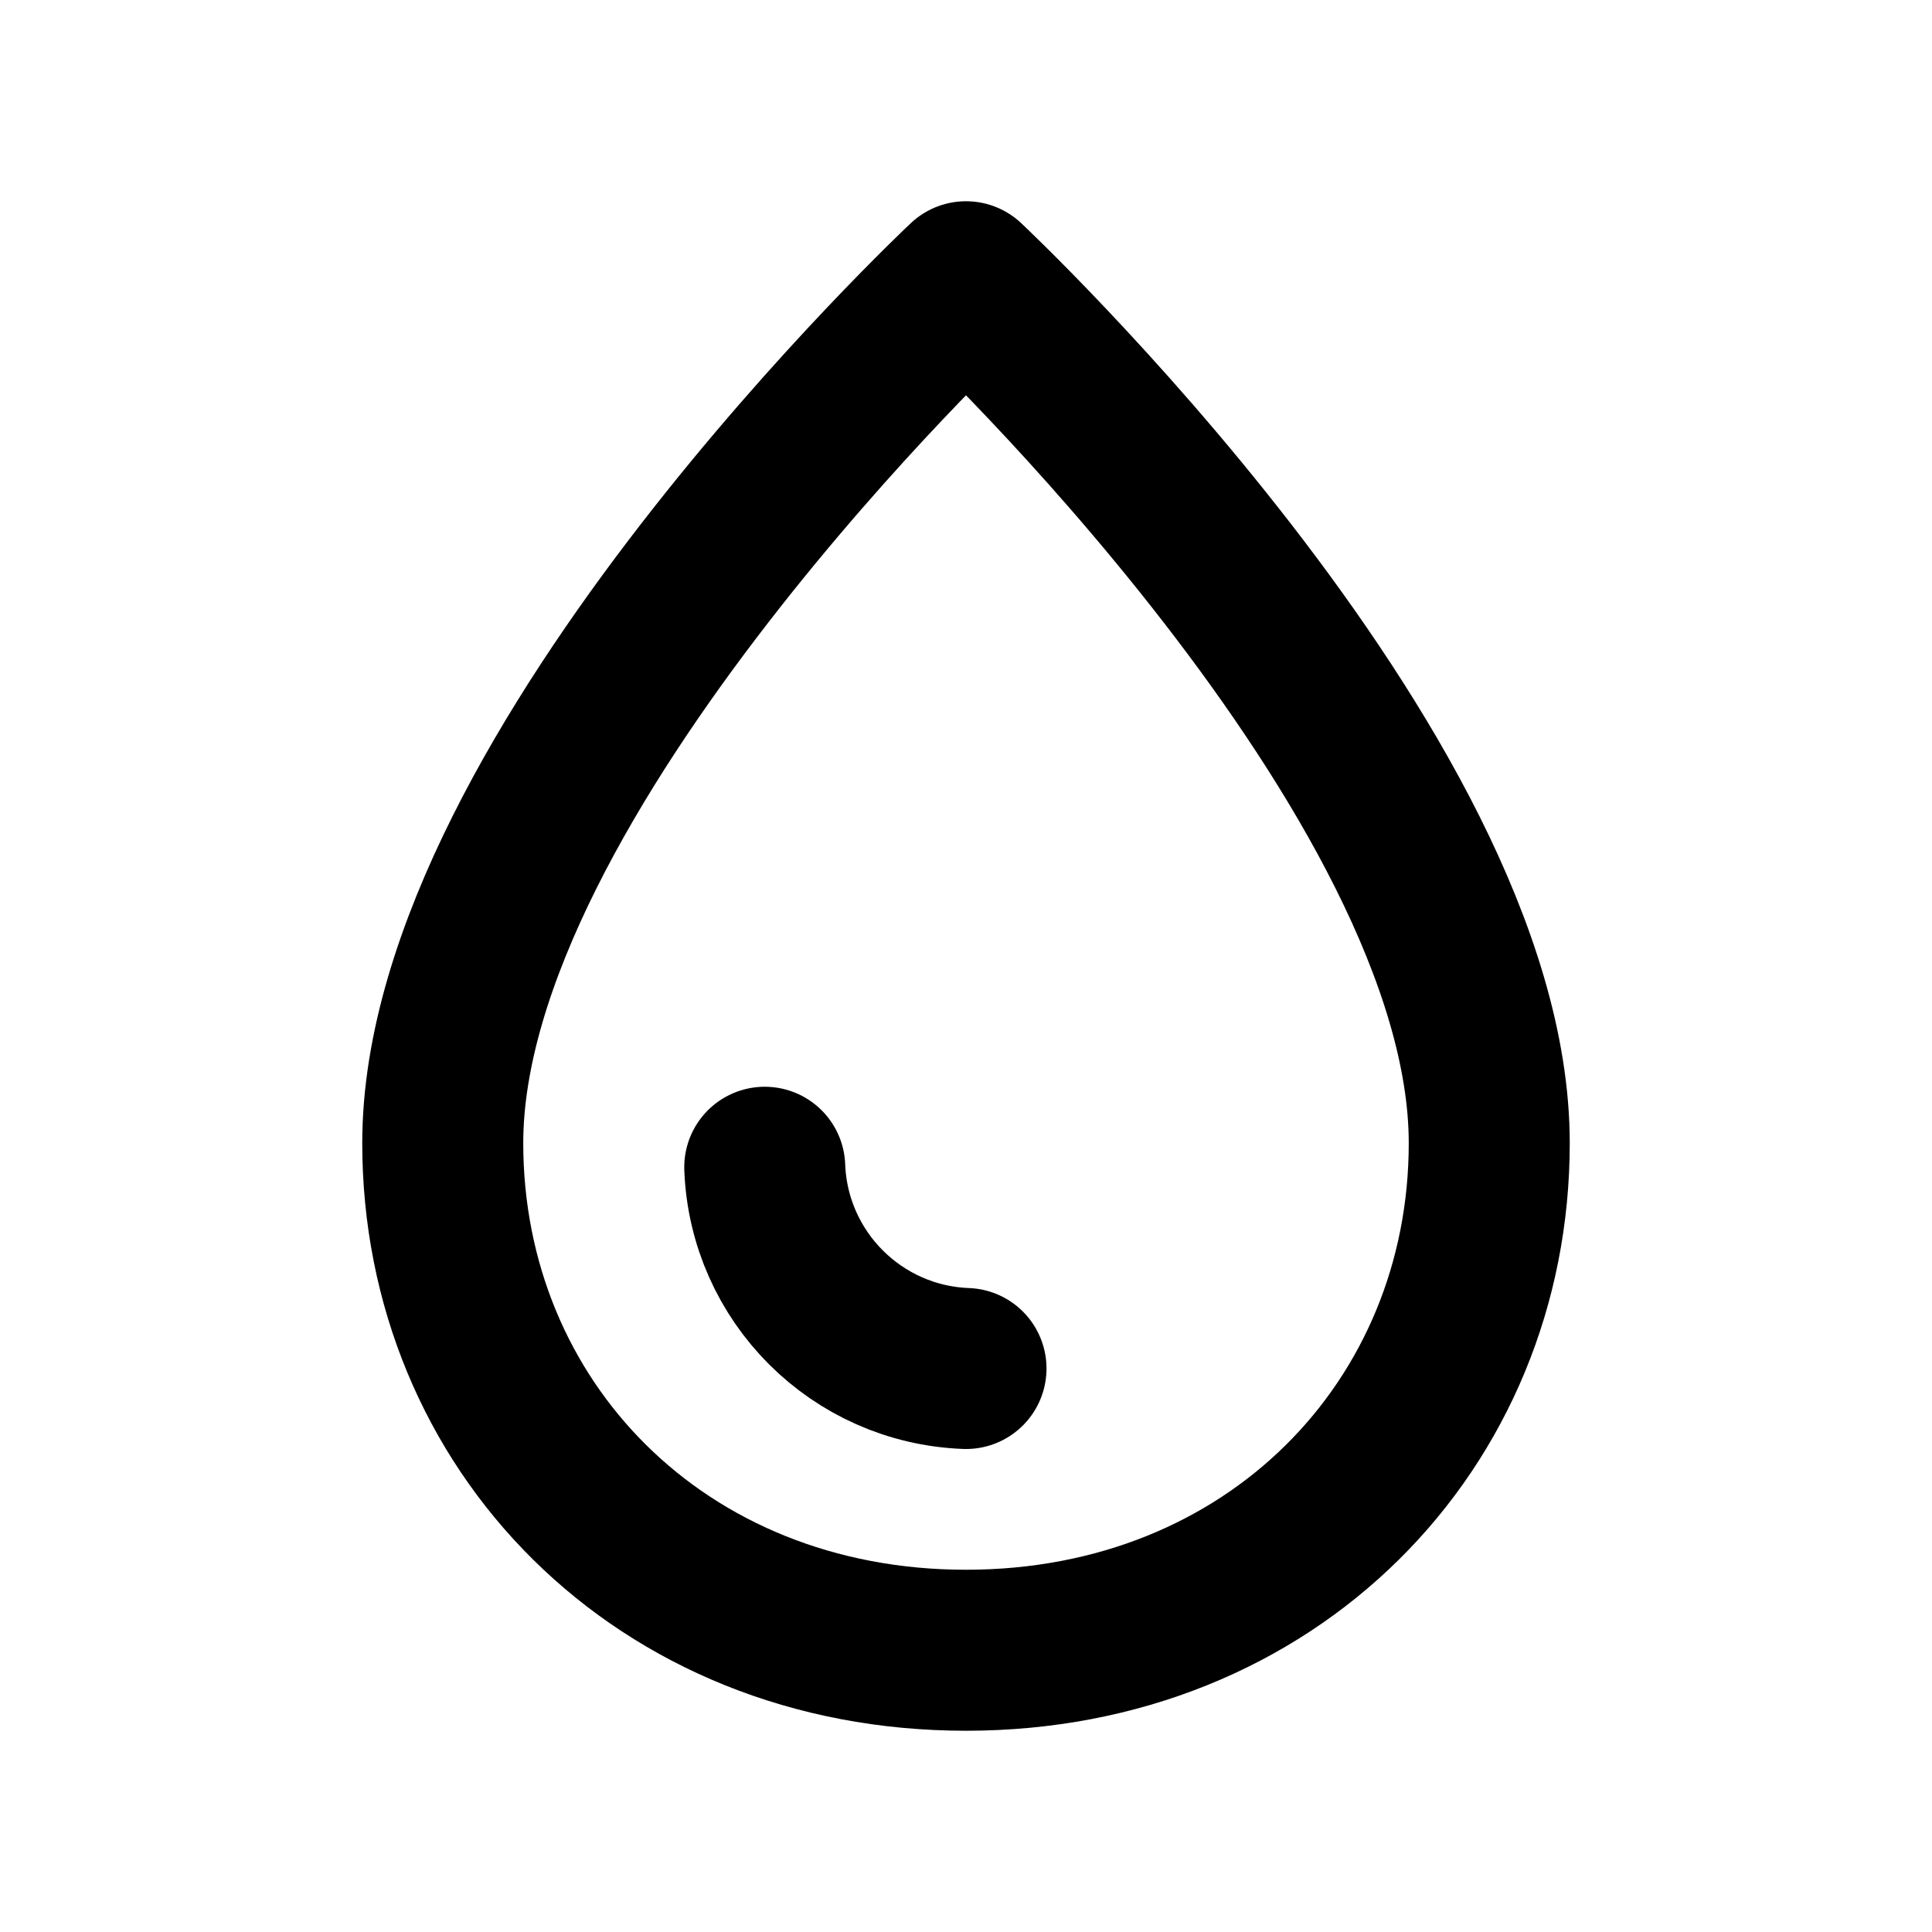
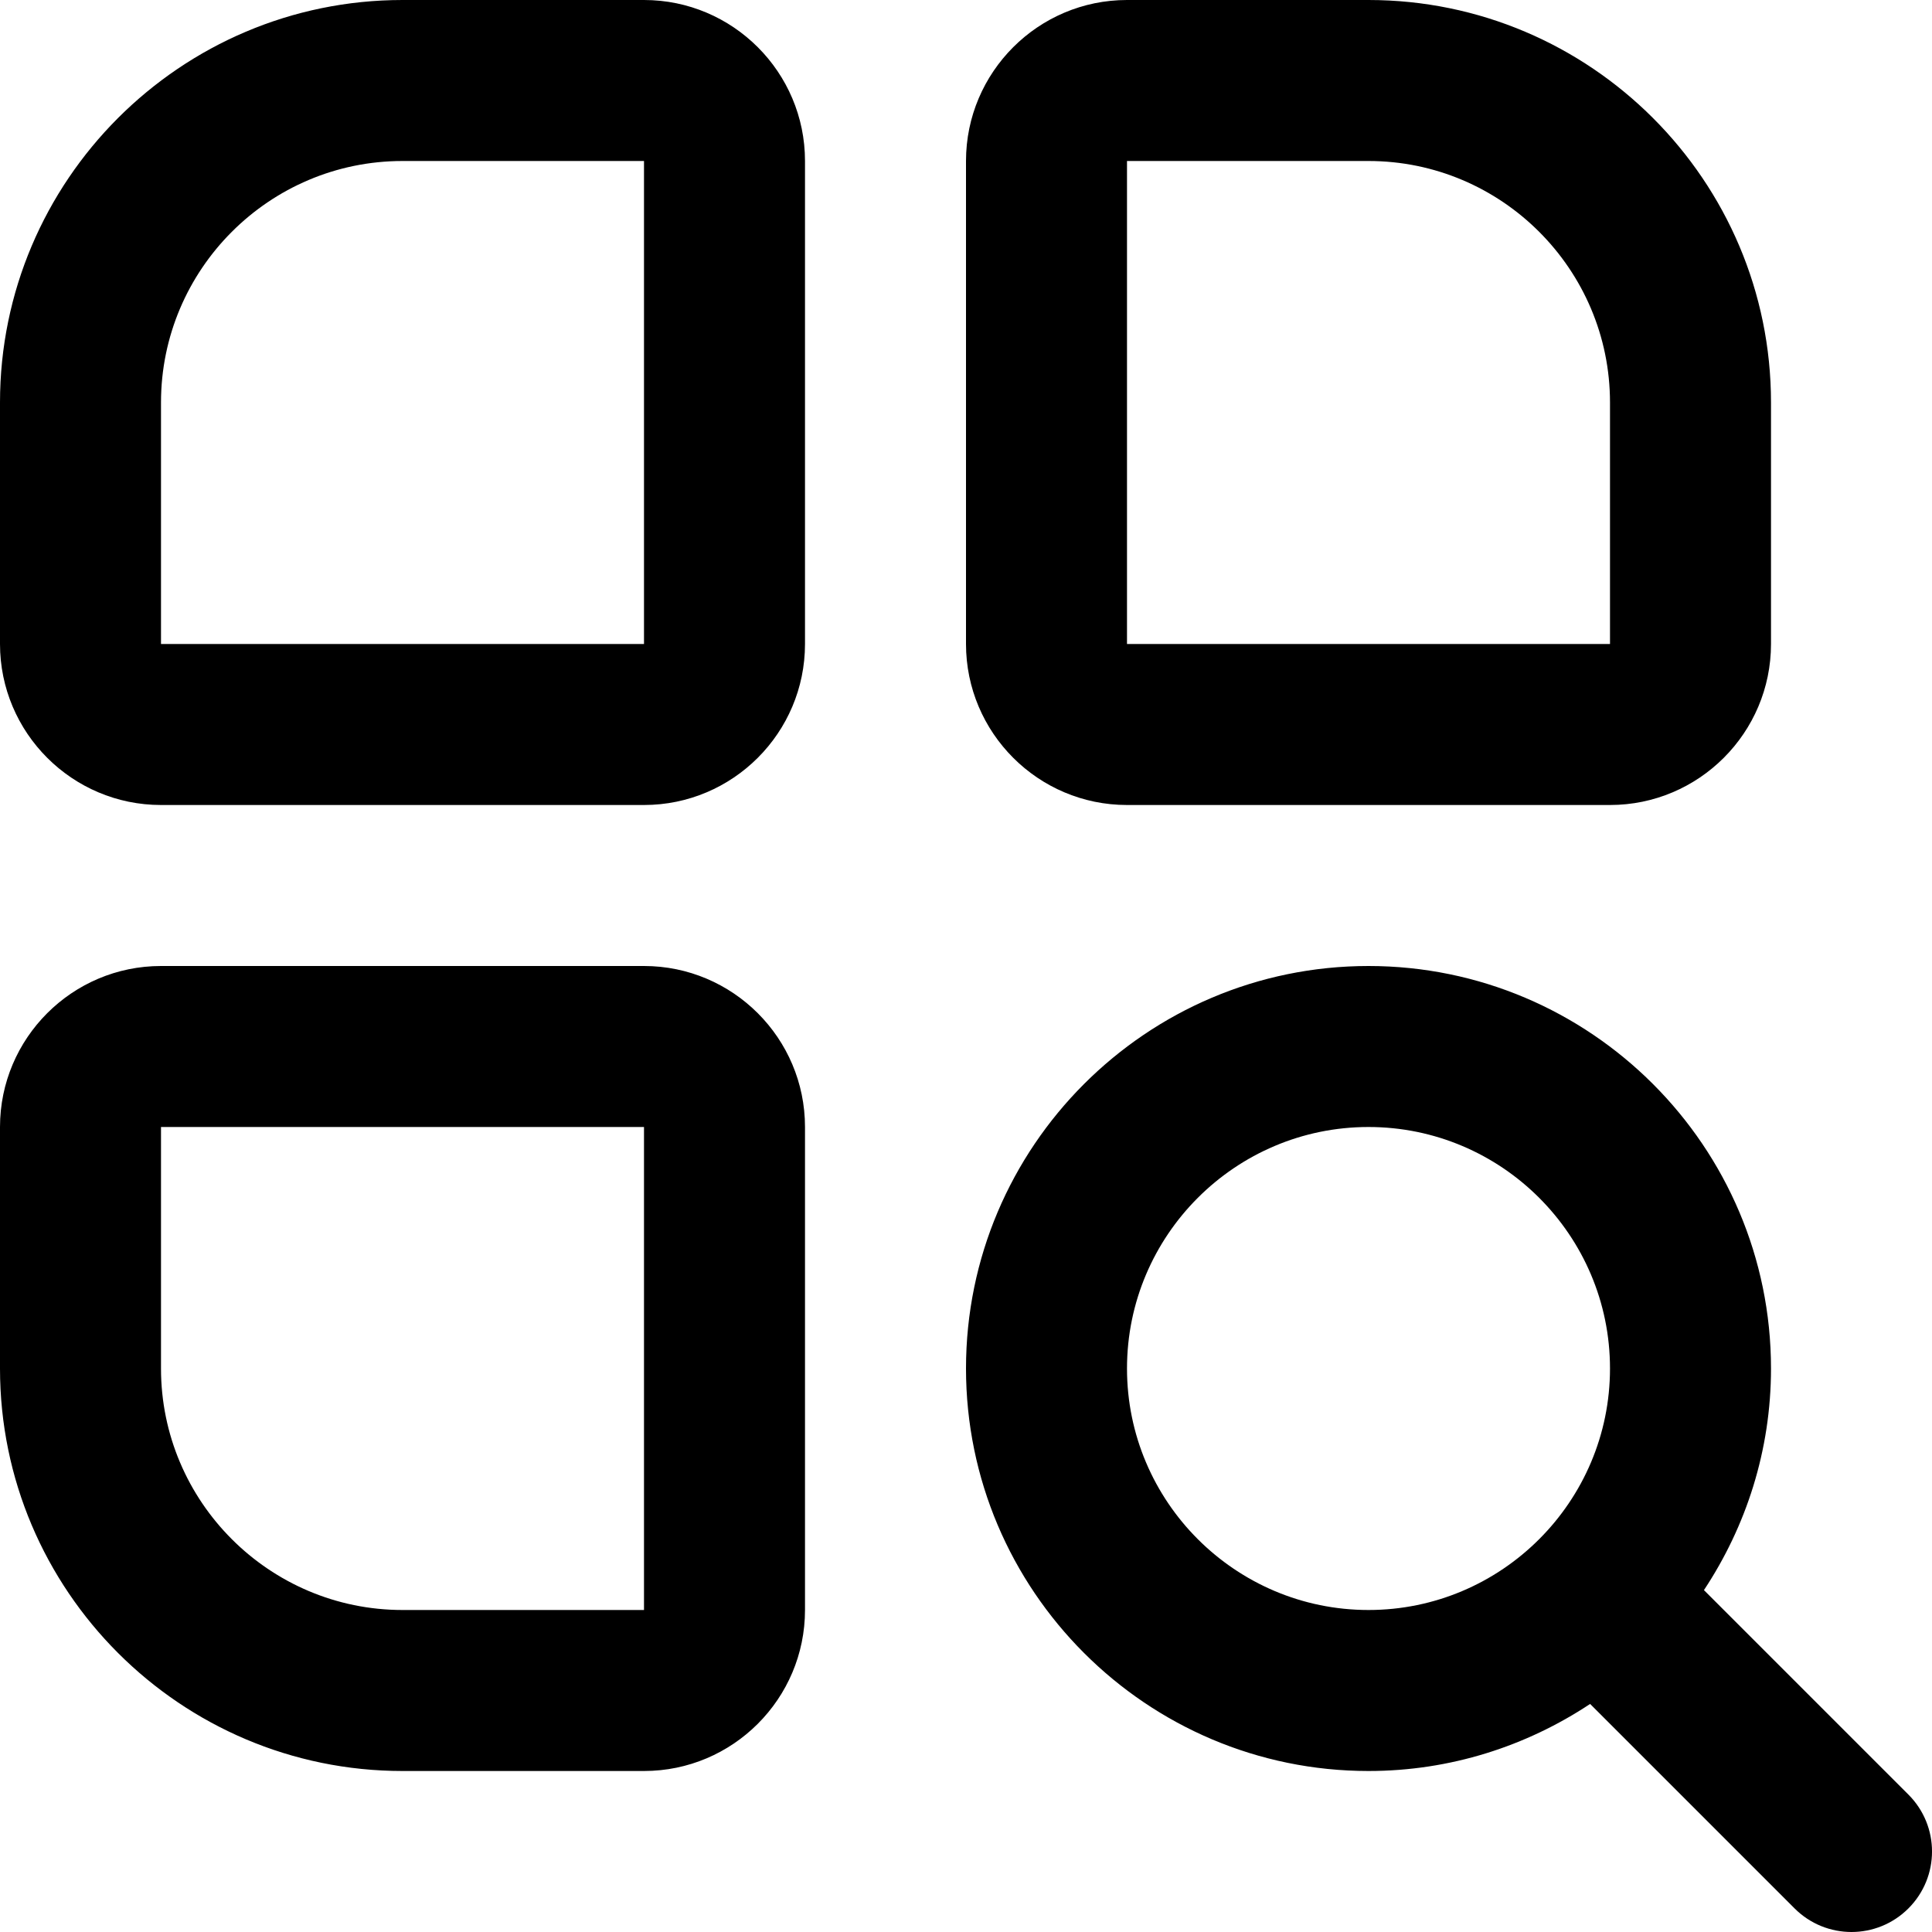
<svg xmlns="http://www.w3.org/2000/svg" viewBox="0 0 24 24" width="24" height="24" fill="none" stroke="currentColor" stroke-width="2" stroke-linecap="round" stroke-linejoin="round">
-   <path d="M12 20.5c-3.8 0-6.5-2.8-6.5-6.3C5.5 9.6 12 3.5 12 3.5s6.5 6.1 6.5 10.7c0 3.5-2.7 6.3-6.5 6.3z" />
-   <path d="M9.5 14.5a2.6 2.6 0 0 0 2.5 2.5" />
+   <path d="m8,0h-3C2.243,0,0,2.243,0,5v3c0,1.103.897,2,2,2h6c1.103,0,2-.897,2-2V2c0-1.103-.897-2-2-2ZM2,8v-3c0-1.654,1.346-3,3-3h3v6s-6,0-6,0Zm12,2h6c1.103,0,2-.897,2-2v-3c0-2.757-2.243-5-5-5h-3c-1.103,0-2,.897-2,2v6c0,1.103.897,2,2,2Zm0-8h3c1.654,0,3,1.346,3,3v3s-6,0-6,0V2Zm-6,10H2c-1.103,0-2,.897-2,2v3c0,2.757,2.243,5,5,5h3c1.103,0,2-.897,2-2v-6c0-1.103-.897-2-2-2Zm-3,8c-1.654,0-3-1.346-3-3v-3h6v6s-3,0-3,0Zm18.707,2.293l-2.54-2.54c.524-.791.833-1.736.833-2.753,0-2.757-2.243-5-5-5s-5,2.243-5,5,2.243,5,5,5c1.017,0,1.962-.309,2.753-.833l2.54,2.54c.195.195.451.293.707.293s.512-.098.707-.293c.391-.391.391-1.023,0-1.414Zm-9.707-5.293c0-1.654,1.346-3,3-3s3,1.346,3,3-1.346,3-3,3-3-1.346-3-3Z" fill="currentColor" stroke="none" />
</svg>
